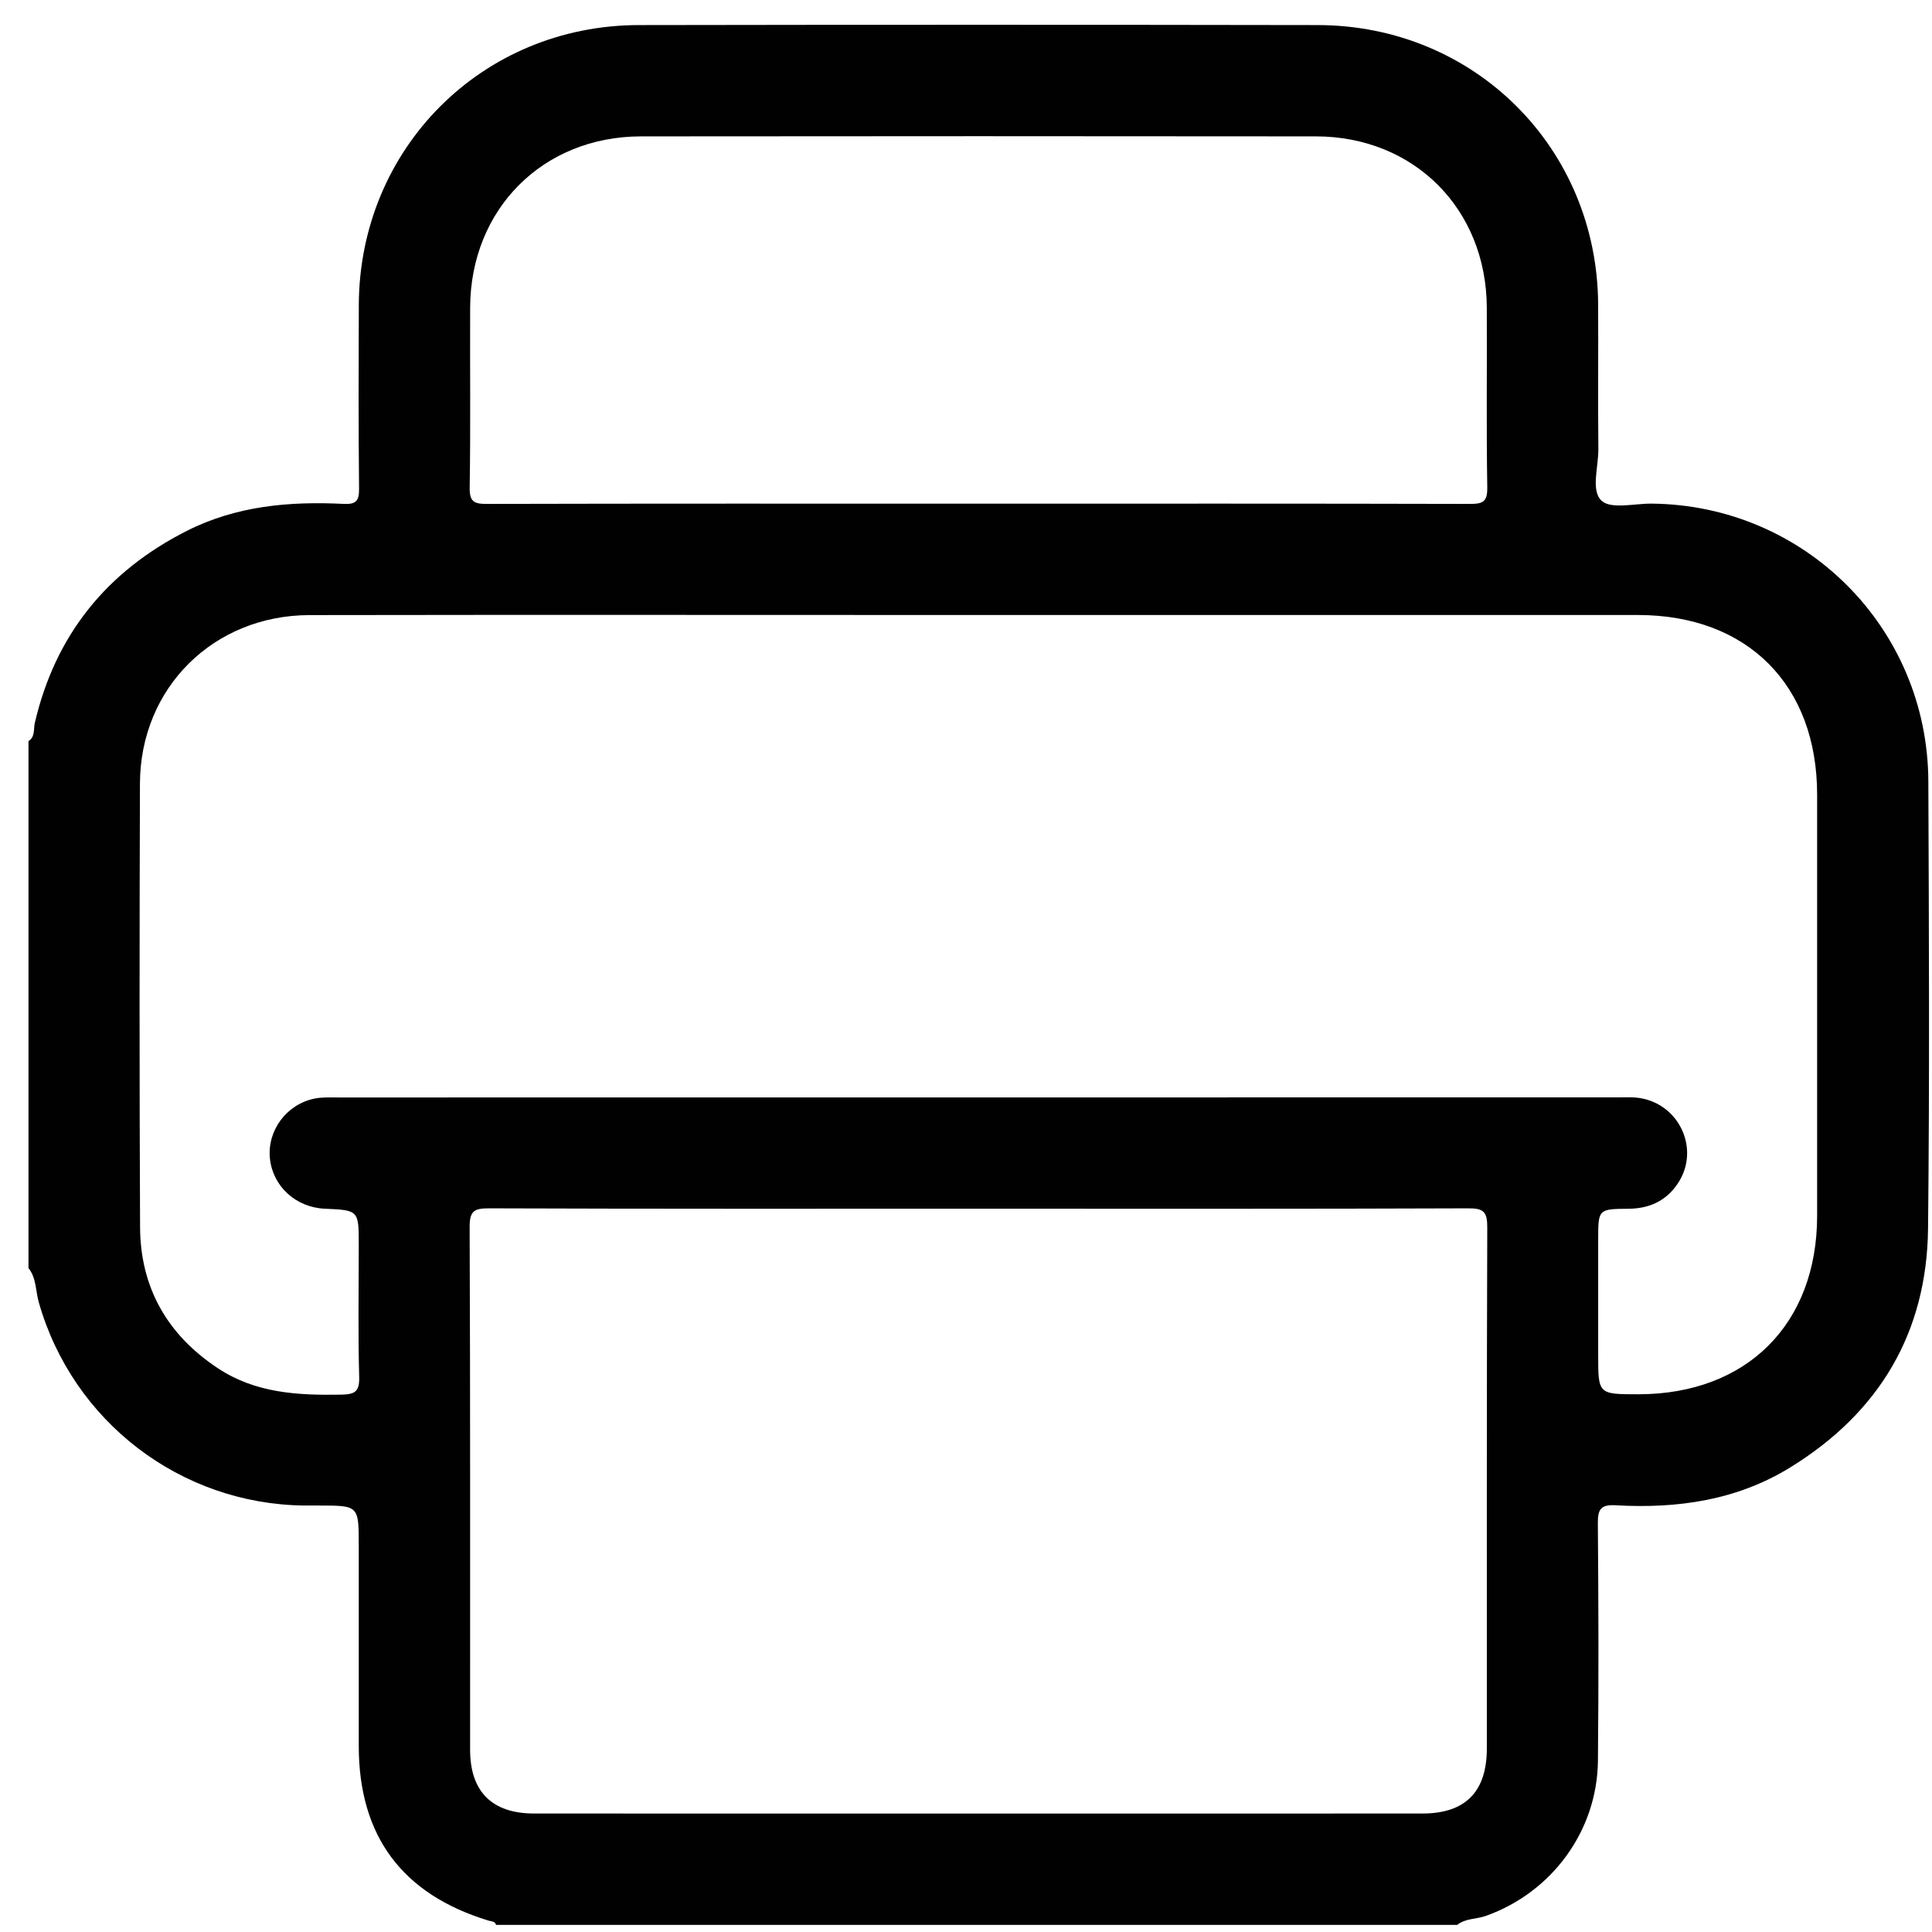
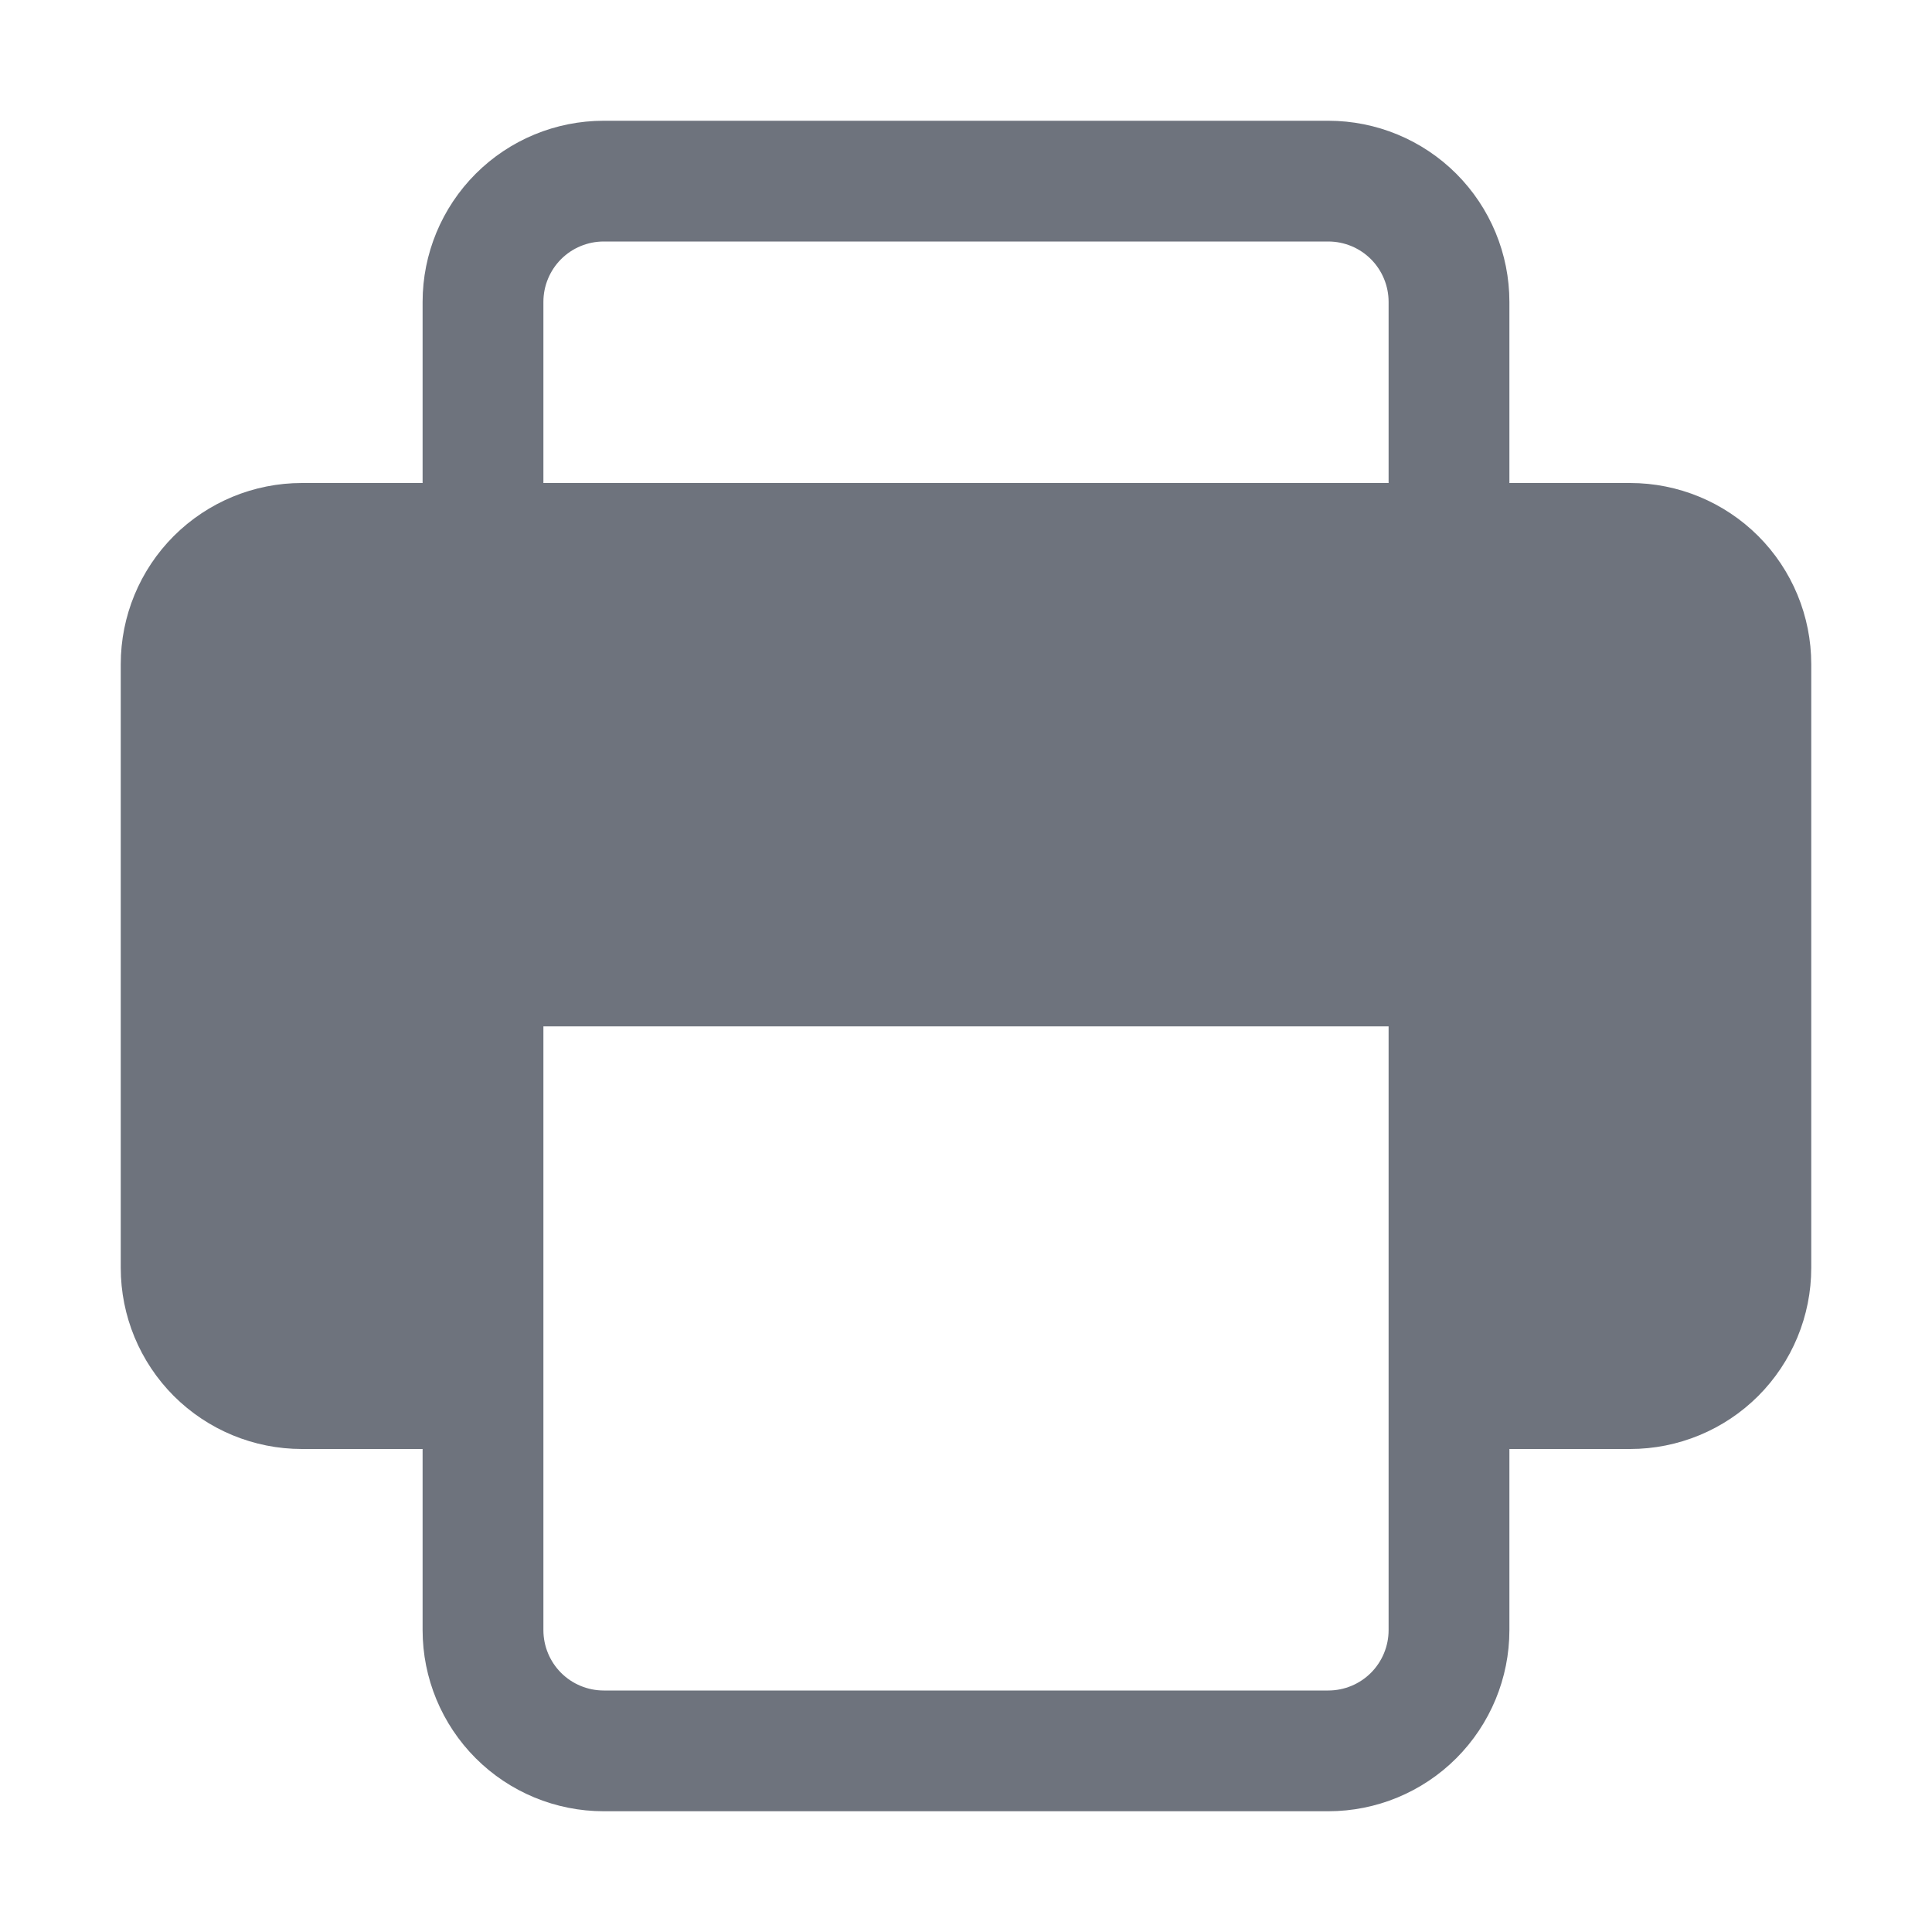
- <svg xmlns="http://www.w3.org/2000/svg" width="46" height="46" viewBox="0 0 46 46" fill="none">
-   <path id="Vector" d="M23.298 11.992C27.198 11.992 31.097 11.988 34.997 11.998C35.313 11.999 35.417 11.944 35.411 11.601C35.388 10.174 35.407 8.745 35.4 7.319C35.388 4.976 33.67 3.25 31.331 3.247C25.974 3.241 20.618 3.241 15.261 3.247C12.924 3.25 11.204 4.981 11.194 7.319C11.188 8.748 11.206 10.175 11.183 11.601C11.177 11.95 11.287 11.999 11.599 11.998C15.499 11.988 19.398 11.992 23.298 11.992ZM23.302 28.779C19.416 28.779 15.531 28.784 11.645 28.77C11.297 28.77 11.181 28.825 11.182 29.21C11.199 33.361 11.192 37.511 11.193 41.661C11.193 42.658 11.716 43.179 12.717 43.179C19.767 43.181 26.817 43.181 33.867 43.179C34.89 43.179 35.401 42.661 35.401 41.627C35.402 37.492 35.396 33.355 35.411 29.221C35.412 28.852 35.324 28.768 34.959 28.77C31.073 28.785 27.187 28.779 23.302 28.779ZM23.317 14.643C18.002 14.643 12.687 14.636 7.372 14.645C5.081 14.649 3.34 16.378 3.332 18.657C3.321 22.177 3.319 25.695 3.335 29.215C3.341 30.657 3.984 31.782 5.189 32.578C6.081 33.169 7.085 33.224 8.113 33.206C8.438 33.2 8.562 33.148 8.552 32.785C8.523 31.739 8.542 30.695 8.542 29.648C8.542 28.814 8.542 28.814 7.732 28.779C7.041 28.748 6.49 28.241 6.426 27.576C6.362 26.918 6.819 26.294 7.488 26.157C7.672 26.119 7.868 26.13 8.059 26.13C18.218 26.128 28.377 26.128 38.536 26.128C38.669 26.128 38.802 26.122 38.934 26.131C39.956 26.212 40.513 27.351 39.939 28.191C39.661 28.599 39.262 28.777 38.771 28.78C38.052 28.785 38.052 28.791 38.052 29.518V32.257C38.052 33.197 38.052 33.197 39.013 33.197C41.592 33.194 43.264 31.524 43.265 28.947C43.266 25.605 43.266 22.262 43.265 18.921C43.265 16.308 41.604 14.643 38.998 14.643C33.771 14.642 28.544 14.643 23.317 14.643ZM0.678 30.192V17.646C0.841 17.543 0.795 17.357 0.829 17.212C1.317 15.117 2.542 13.604 4.45 12.639C5.626 12.044 6.896 11.932 8.188 11.998C8.479 12.011 8.552 11.924 8.549 11.636C8.534 10.18 8.538 8.723 8.543 7.264C8.556 3.534 11.477 0.603 15.209 0.597C20.597 0.588 25.985 0.588 31.374 0.597C35.11 0.603 38.034 3.525 38.051 7.254C38.057 8.403 38.045 9.551 38.056 10.698C38.06 11.12 37.872 11.681 38.133 11.922C38.358 12.13 38.913 11.988 39.322 11.991C42.97 12.024 45.898 14.948 45.913 18.605C45.927 22.151 45.944 25.701 45.906 29.247C45.879 31.735 44.74 33.636 42.626 34.938C41.351 35.724 39.935 35.923 38.469 35.84C38.115 35.819 38.041 35.934 38.044 36.27C38.06 38.154 38.065 40.039 38.046 41.923C38.029 43.596 36.946 45.059 35.377 45.617C35.151 45.697 34.894 45.672 34.695 45.831H11.811C11.785 45.74 11.703 45.751 11.636 45.73C9.577 45.105 8.543 43.715 8.542 41.572C8.541 39.983 8.542 38.395 8.542 36.807C8.542 35.847 8.542 35.847 7.604 35.846C7.486 35.846 7.369 35.847 7.251 35.846C4.299 35.816 1.733 33.849 0.924 31.009C0.846 30.736 0.868 30.431 0.678 30.192Z" fill="#010101" />
+ <svg xmlns="http://www.w3.org/2000/svg" width="38" height="38" viewBox="0 0 38 38" fill="none">
+   <path d="M32.062 9.5H29.688V5.938C29.688 4.993 29.312 4.087 28.644 3.418C27.976 2.75 27.07 2.375 26.125 2.375H11.875C10.93 2.375 10.024 2.75 9.356 3.418C8.688 4.087 8.312 4.993 8.312 5.938V9.5H5.938C4.993 9.5 4.087 9.875 3.418 10.543C2.75 11.211 2.375 12.118 2.375 13.062V24.938C2.375 25.882 2.75 26.788 3.418 27.457C4.087 28.125 4.993 28.5 5.938 28.5H8.312V32.062C8.312 33.007 8.688 33.913 9.356 34.582C10.024 35.25 10.93 35.625 11.875 35.625H26.125C27.07 35.625 27.976 35.25 28.644 34.582C29.312 33.913 29.688 33.007 29.688 32.062V28.5H32.062C33.007 28.5 33.913 28.125 34.582 27.457C35.25 26.788 35.625 25.882 35.625 24.938V13.062C35.625 12.118 35.25 11.211 34.582 10.543C33.913 9.875 33.007 9.5 32.062 9.5ZM27.312 32.062C27.312 32.377 27.187 32.679 26.965 32.902C26.742 33.125 26.44 33.25 26.125 33.25H11.875C11.56 33.25 11.258 33.125 11.035 32.902C10.813 32.679 10.688 32.377 10.688 32.062V20.188H27.312V32.062ZM27.312 9.5H10.688V5.938C10.688 5.623 10.813 5.321 11.035 5.098C11.258 4.875 11.56 4.75 11.875 4.75H26.125C26.44 4.75 26.742 4.875 26.965 5.098C27.187 5.321 27.312 5.623 27.312 5.938V9.5Z" fill="#6E737D" />
</svg>
